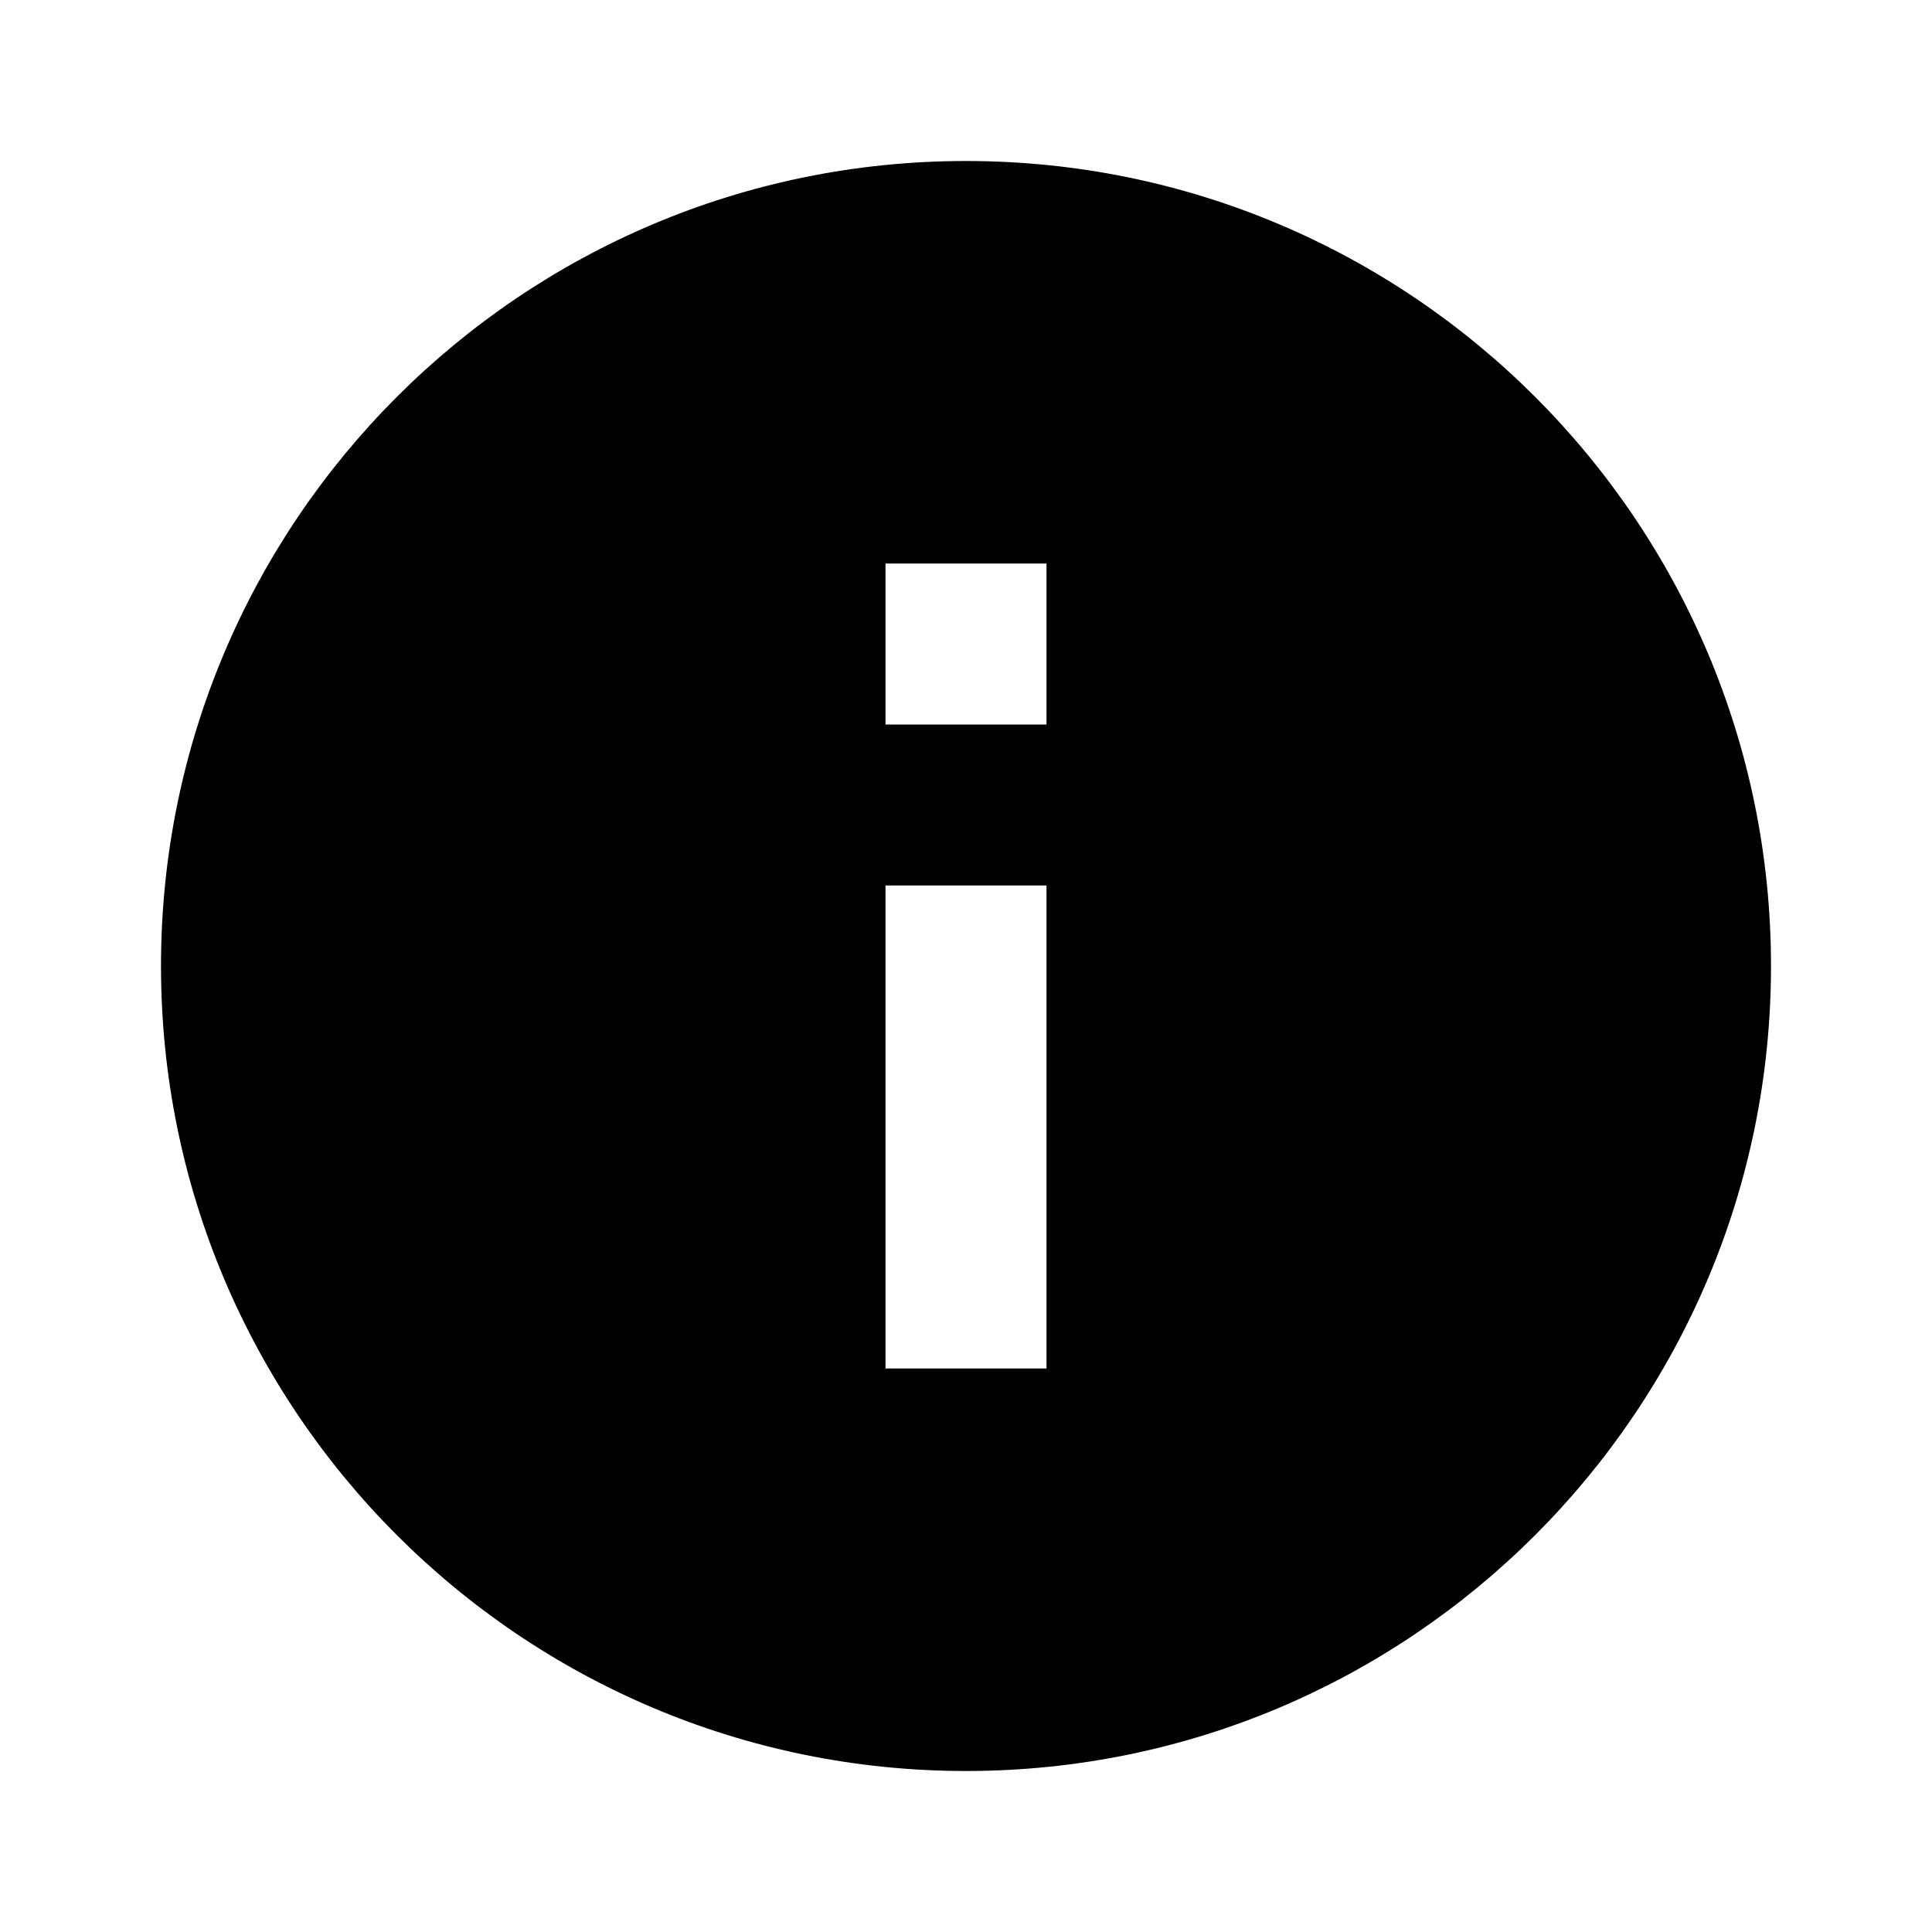
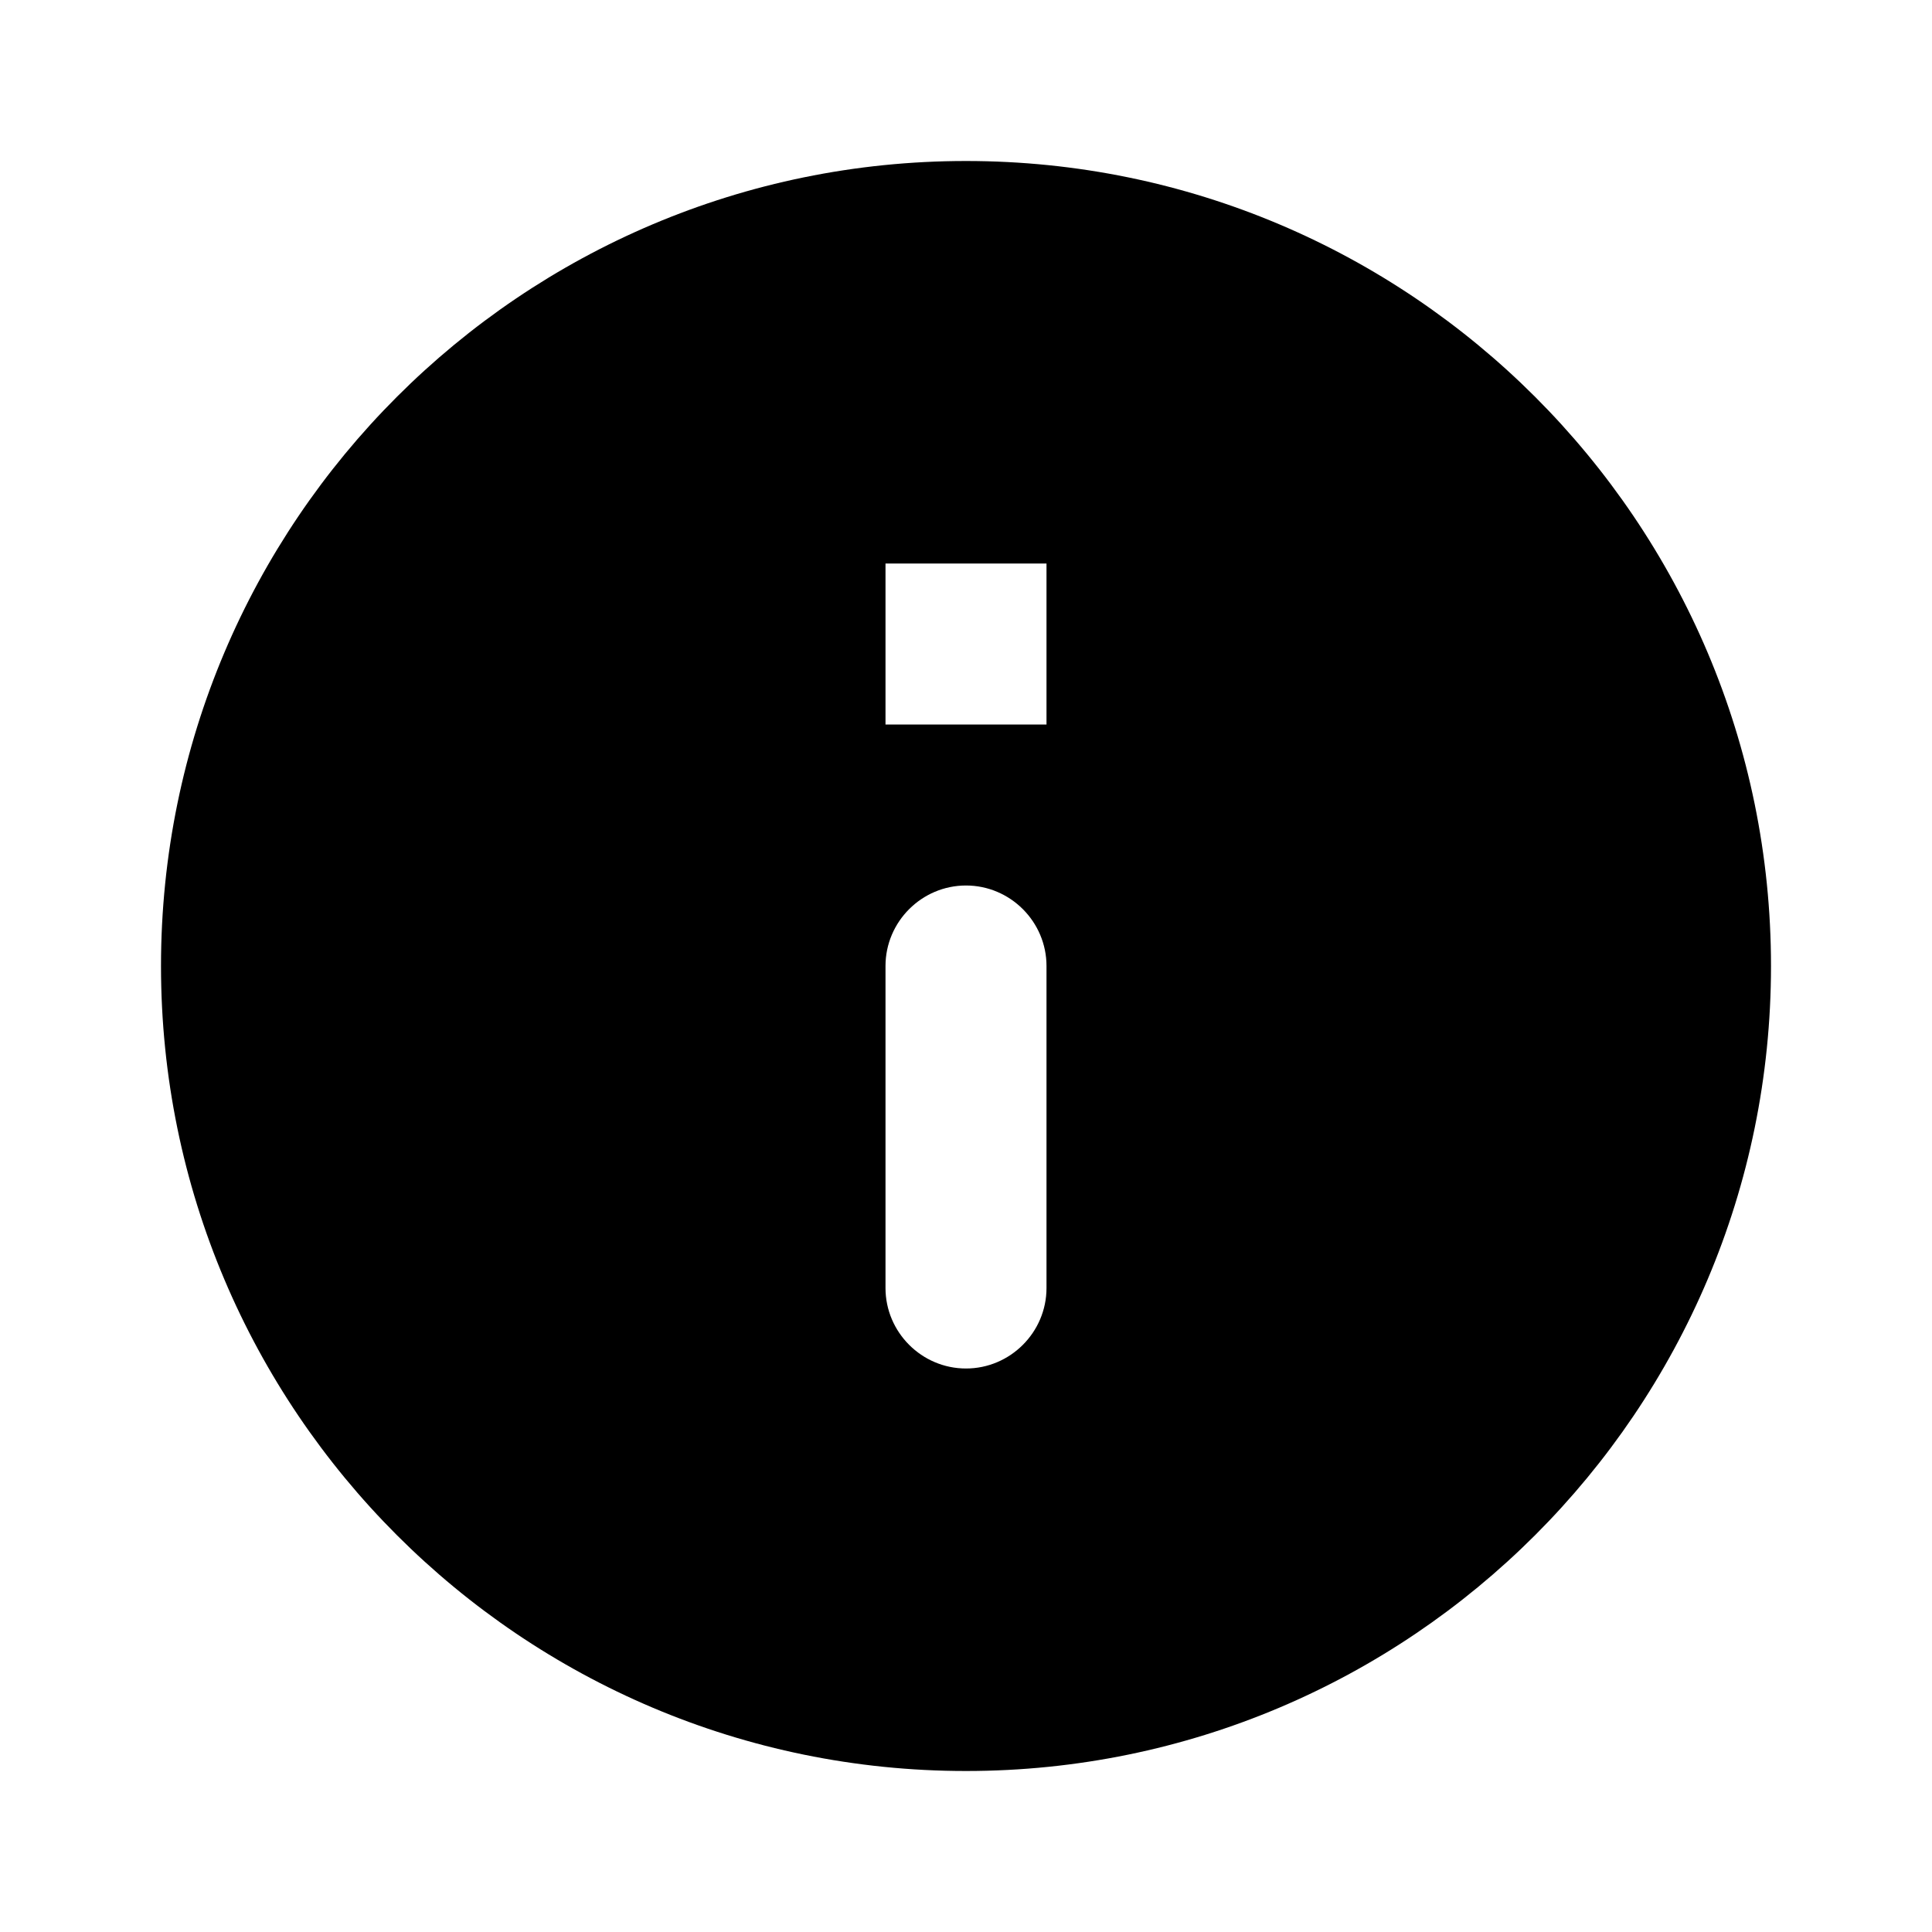
<svg xmlns="http://www.w3.org/2000/svg" aria-labelledby="info-title" viewBox="0 0 24 24" fill="#000000">
-   <path d="M0 0h24v24H0z" fill="none" />
-   <path d="M12 2C6.48 2 2 6.48 2 12s4.48 10 10 10 10-4.48 10-10S17.52 2 12 2zm1 15h-2v-6h2v6zm0-8h-2V7h2v2z" />
+   <g id="info">
+     <path id="Vector" d="M12 2C6.48 2 2 6.48 2 12C2 17.52 6.48 22 12 22C17.52 22 22 17.52 22 12C22 6.48 17.52 2 12 2ZM12 17C11.45 17 11 16.55 11 16V12C11 11.45 11.45 11 12 11C12.55 11 13 11.45 13 12V16C13 16.55 12.55 17 12 17ZM13 9H11V7H13V9Z" />
+   </g>
</svg>
